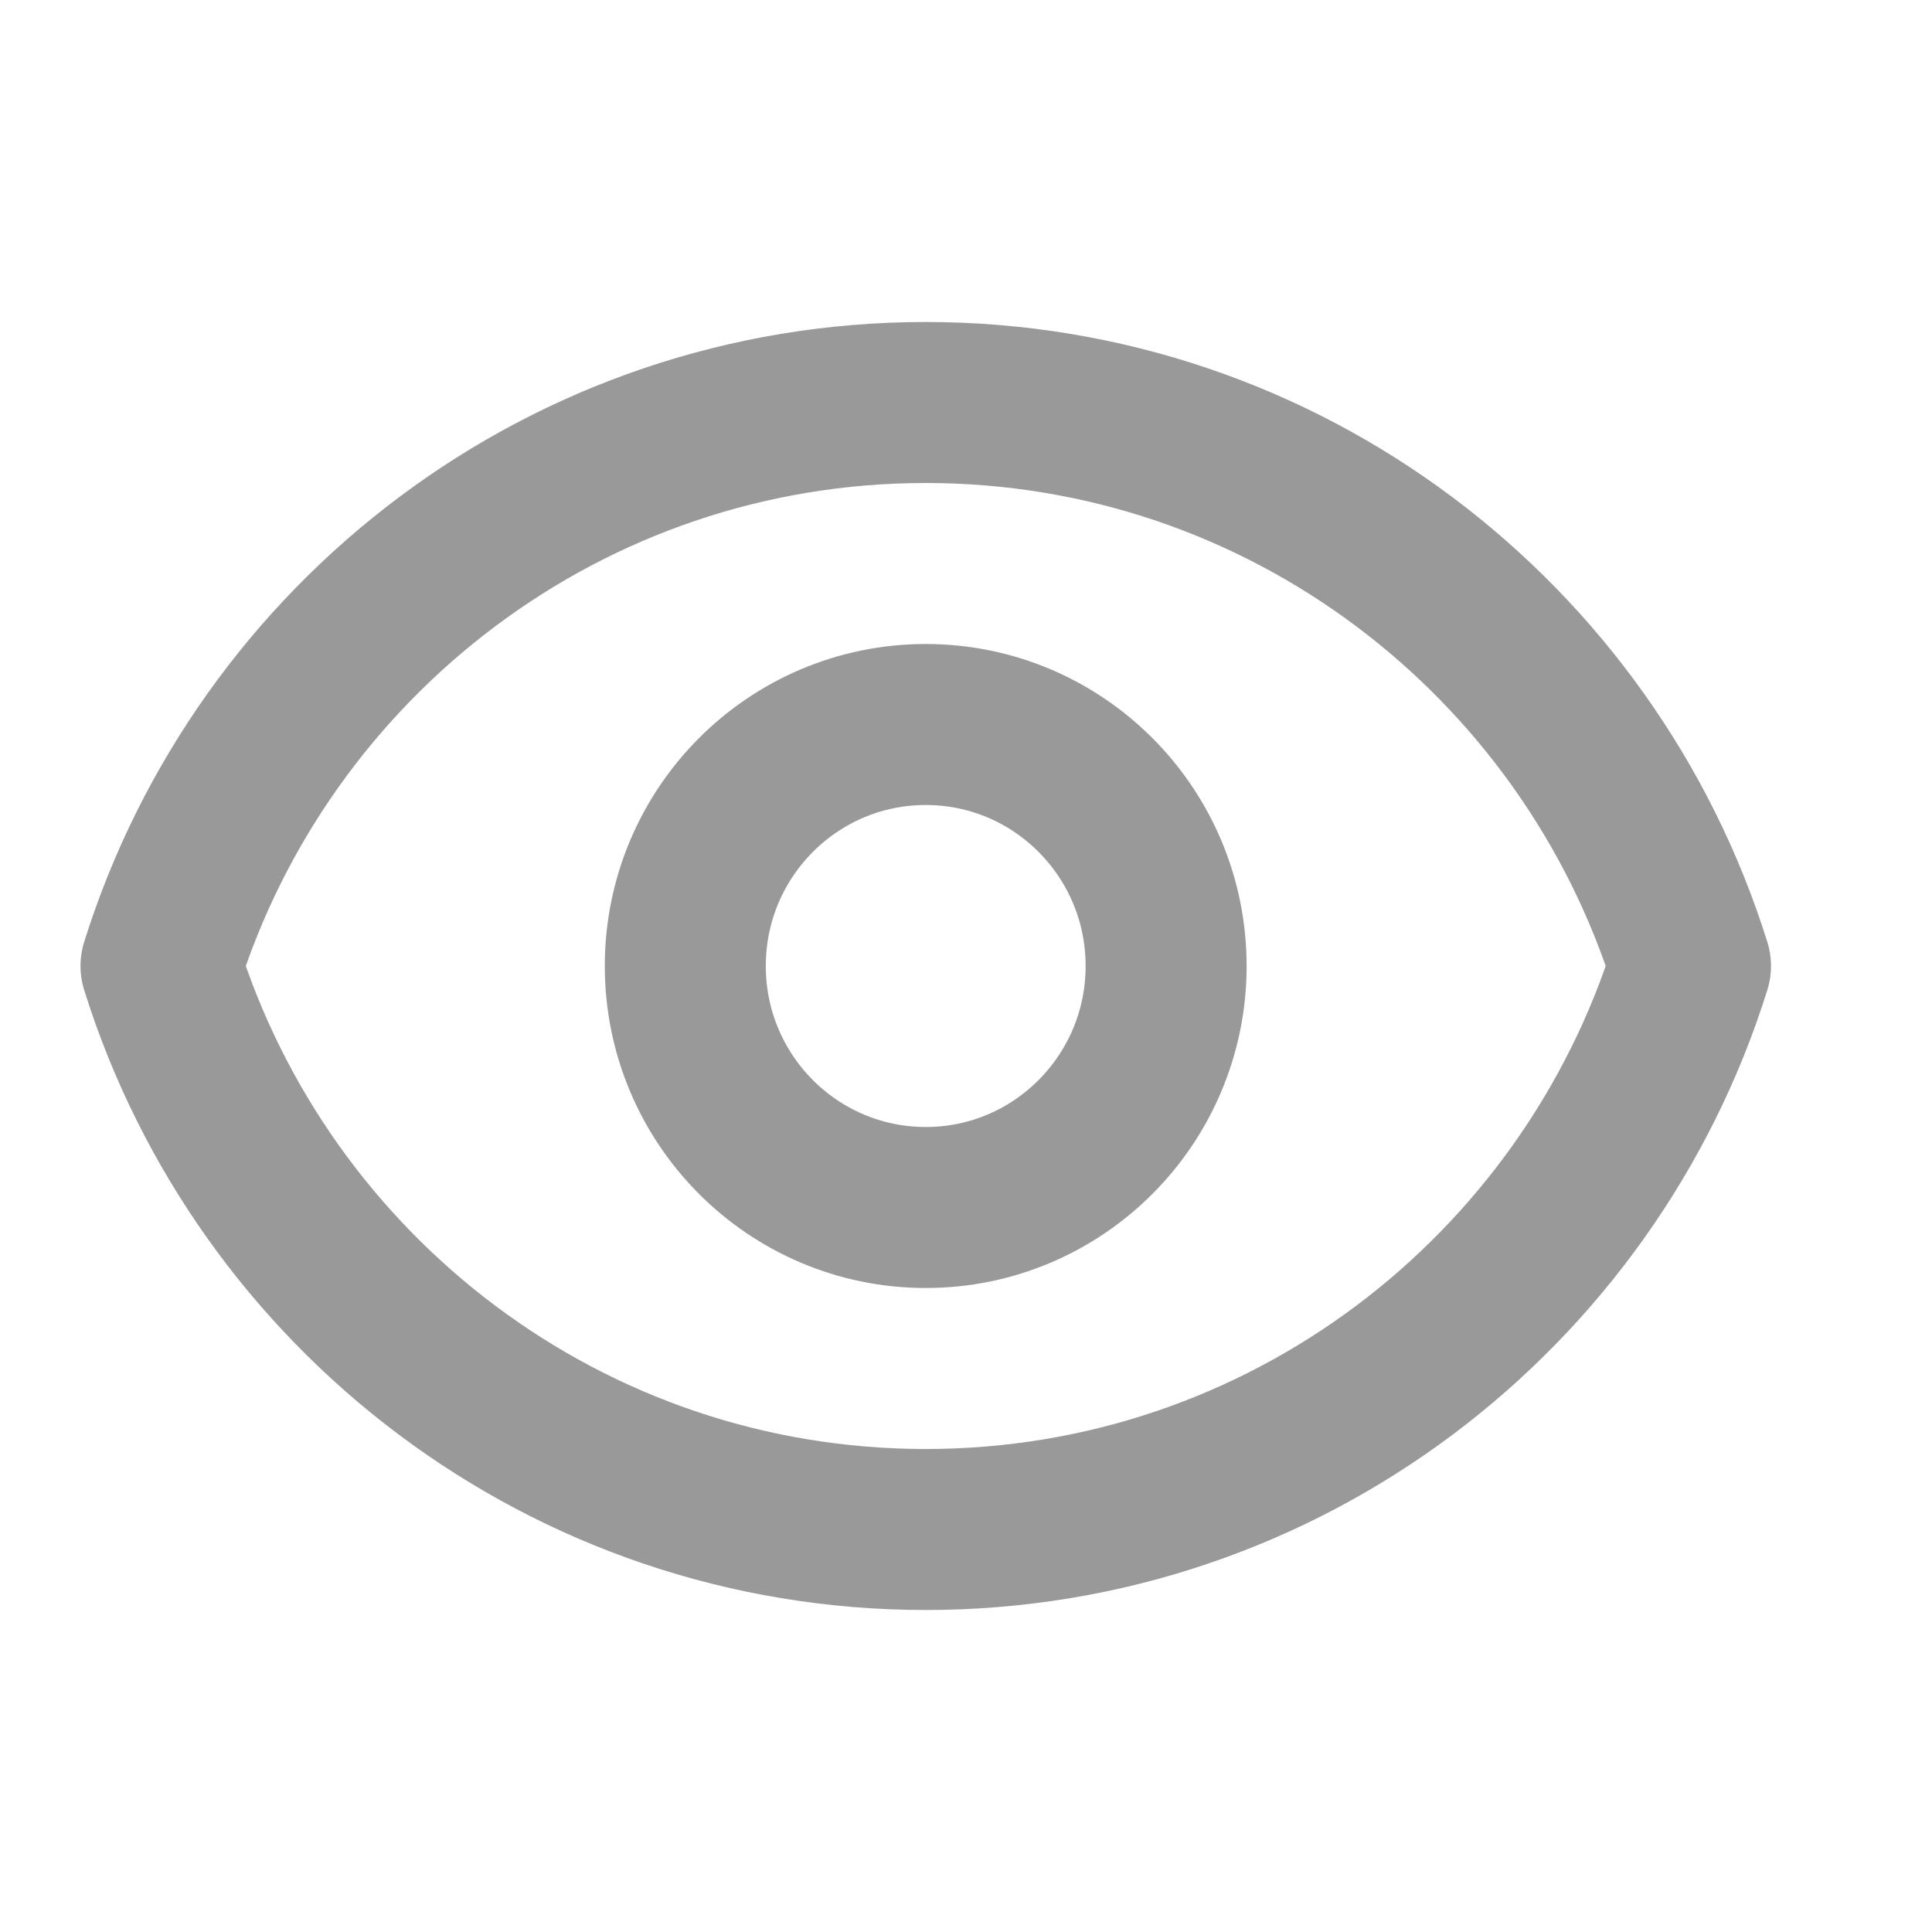
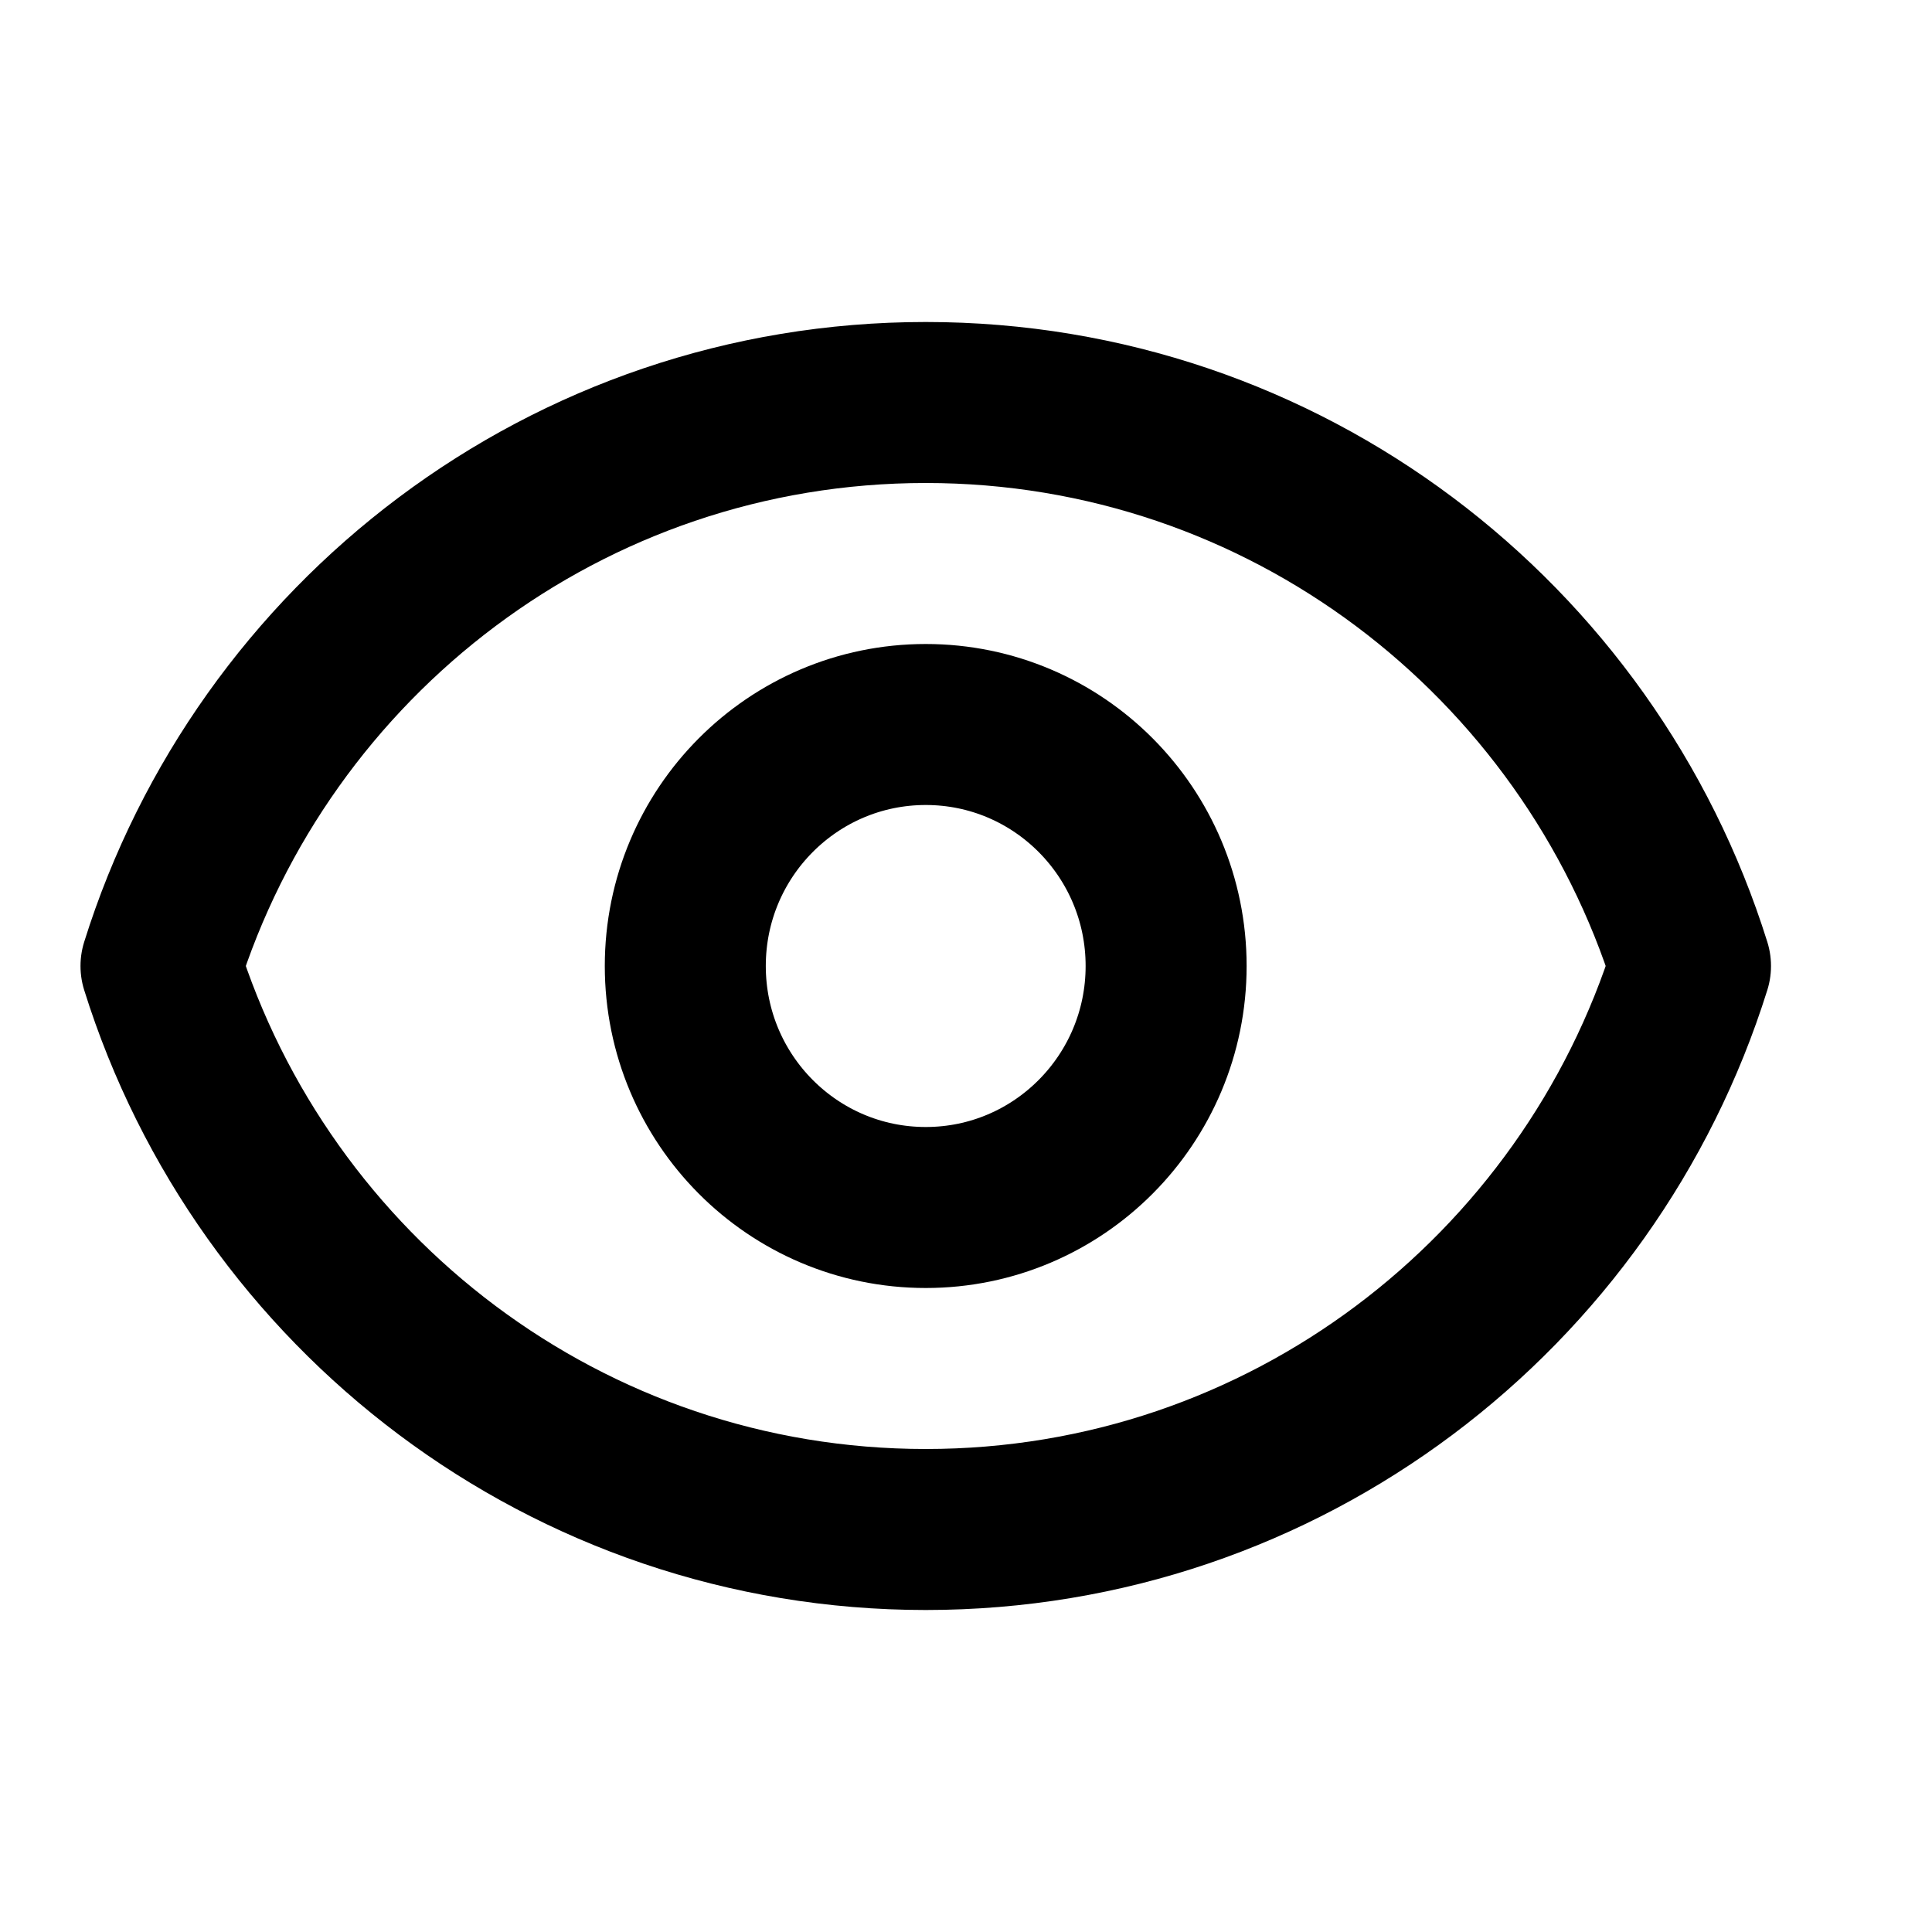
<svg xmlns="http://www.w3.org/2000/svg" width="24" height="24" viewBox="0 0 24 24" fill="none">
-   <g opacity="0.4">
+   <g>
    <path d="M14.486 12C14.486 13.657 13.149 15 11.5 15C9.85 15 8.513 13.657 8.513 12C8.513 10.343 9.85 9 11.5 9C13.149 9 14.486 10.343 14.486 12Z" stroke="currentColor" stroke-width="2" stroke-linecap="round" stroke-linejoin="round" />
    <path d="M2 12C3.269 7.943 7.042 5 11.5 5C15.958 5 19.731 7.943 21 12C19.731 16.057 15.958 19 11.5 19C7.042 19 3.269 16.057 2 12Z" stroke="currentColor" stroke-width="2" stroke-linecap="round" stroke-linejoin="round" />
  </g>
</svg>
